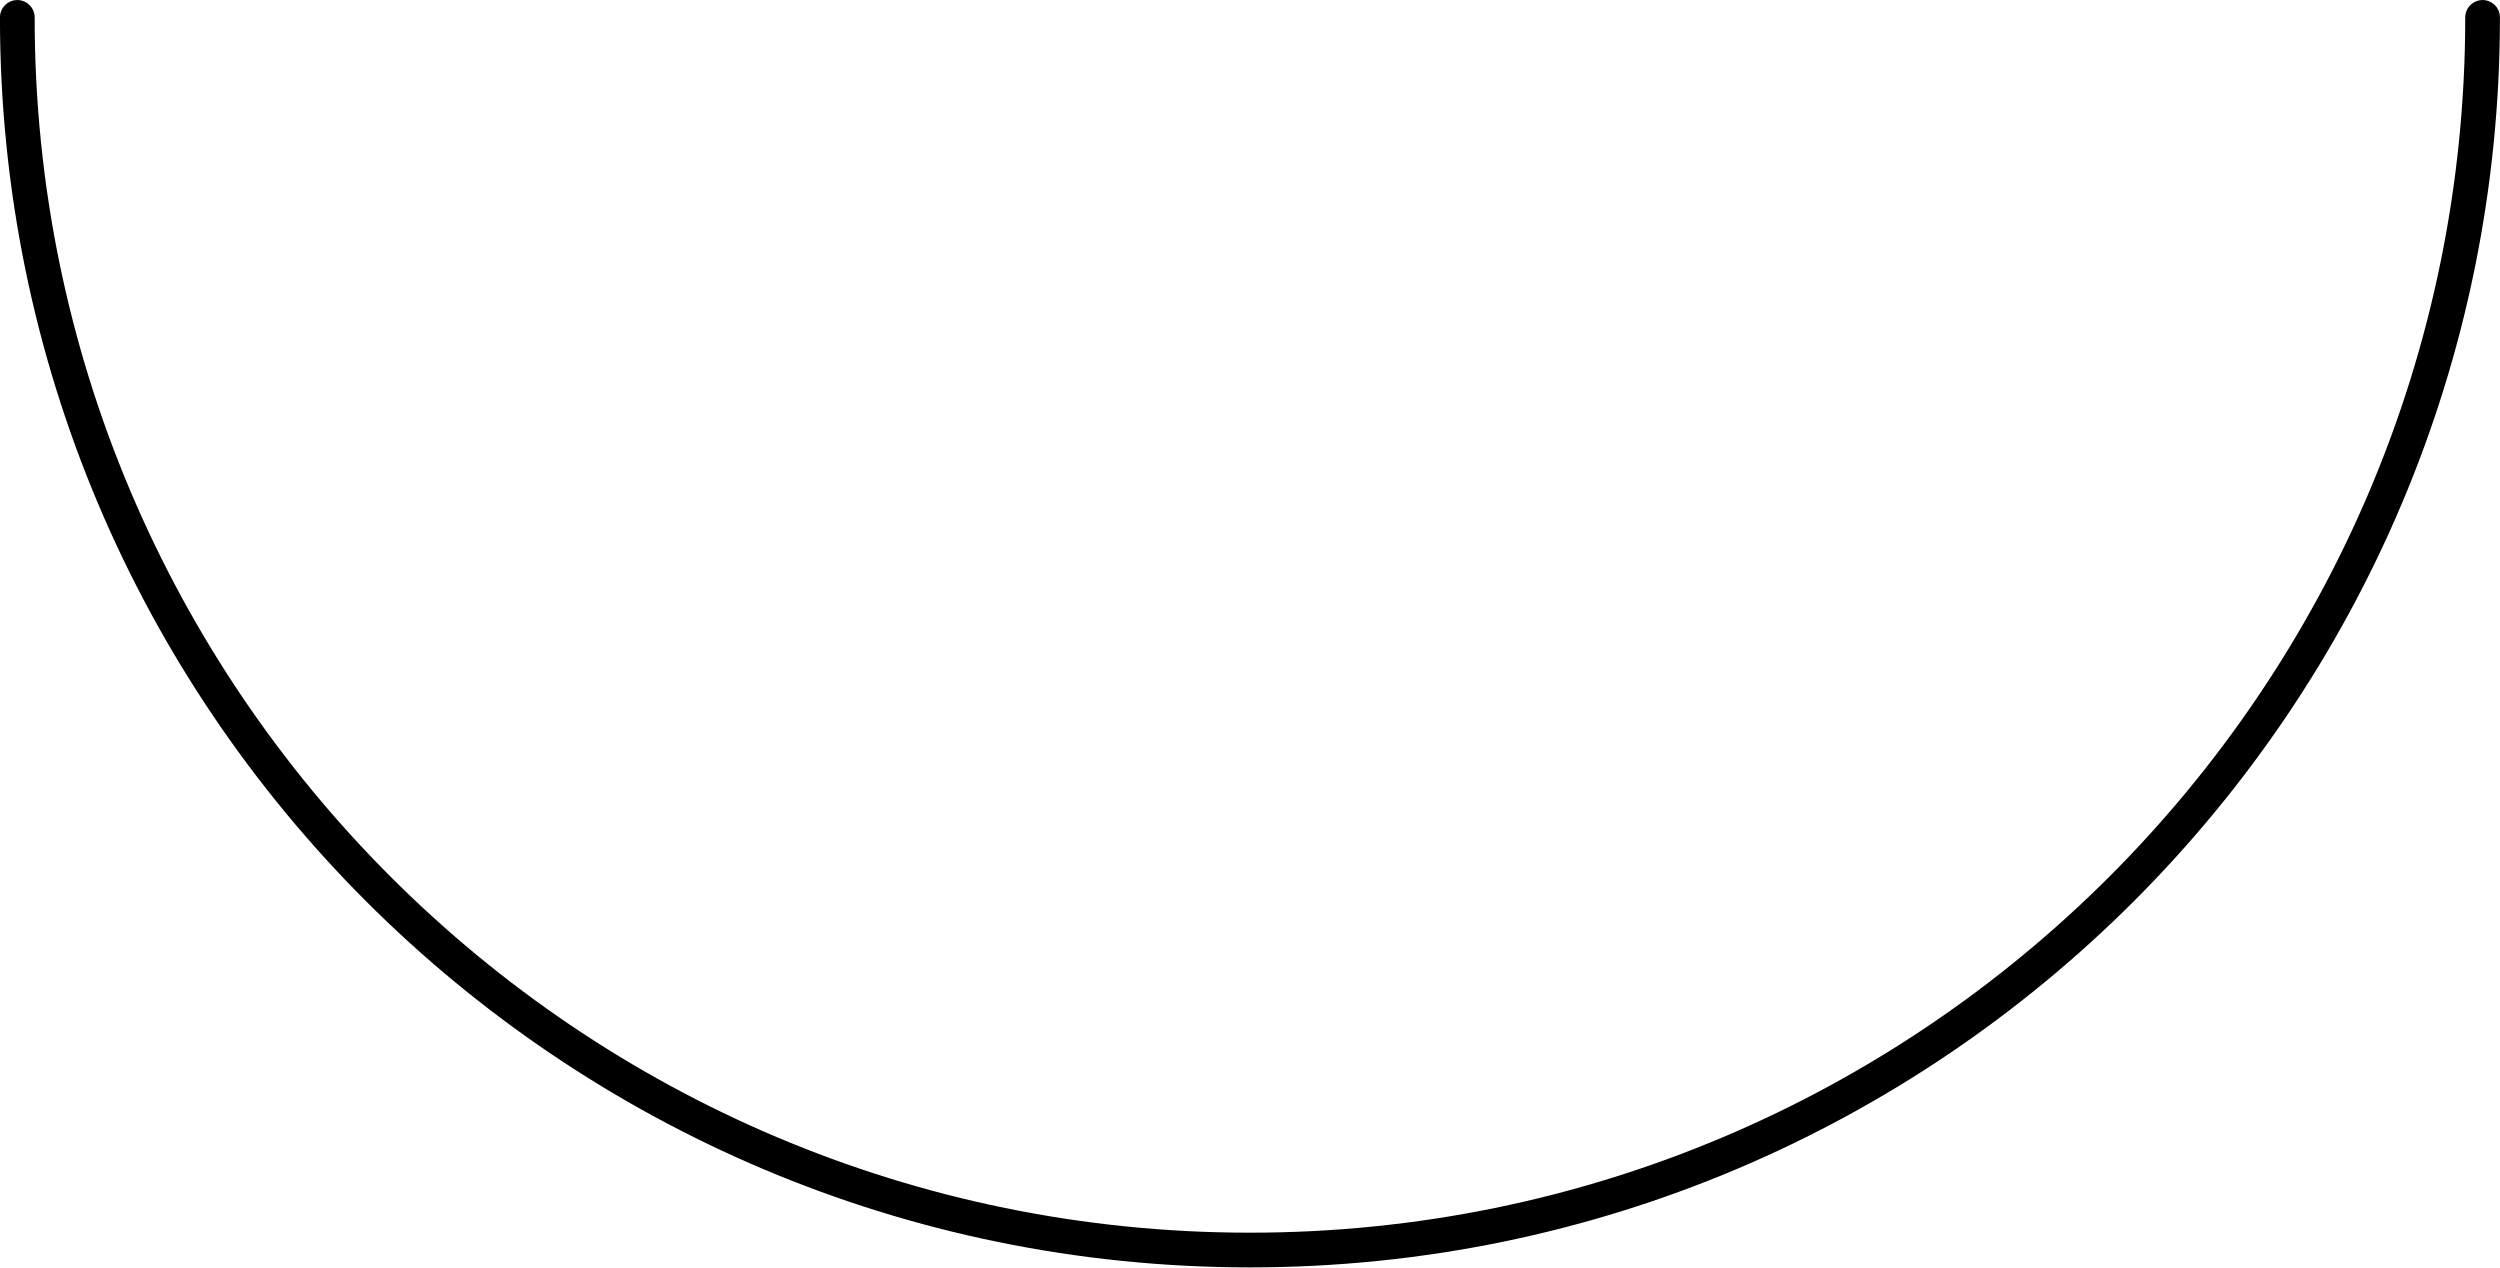
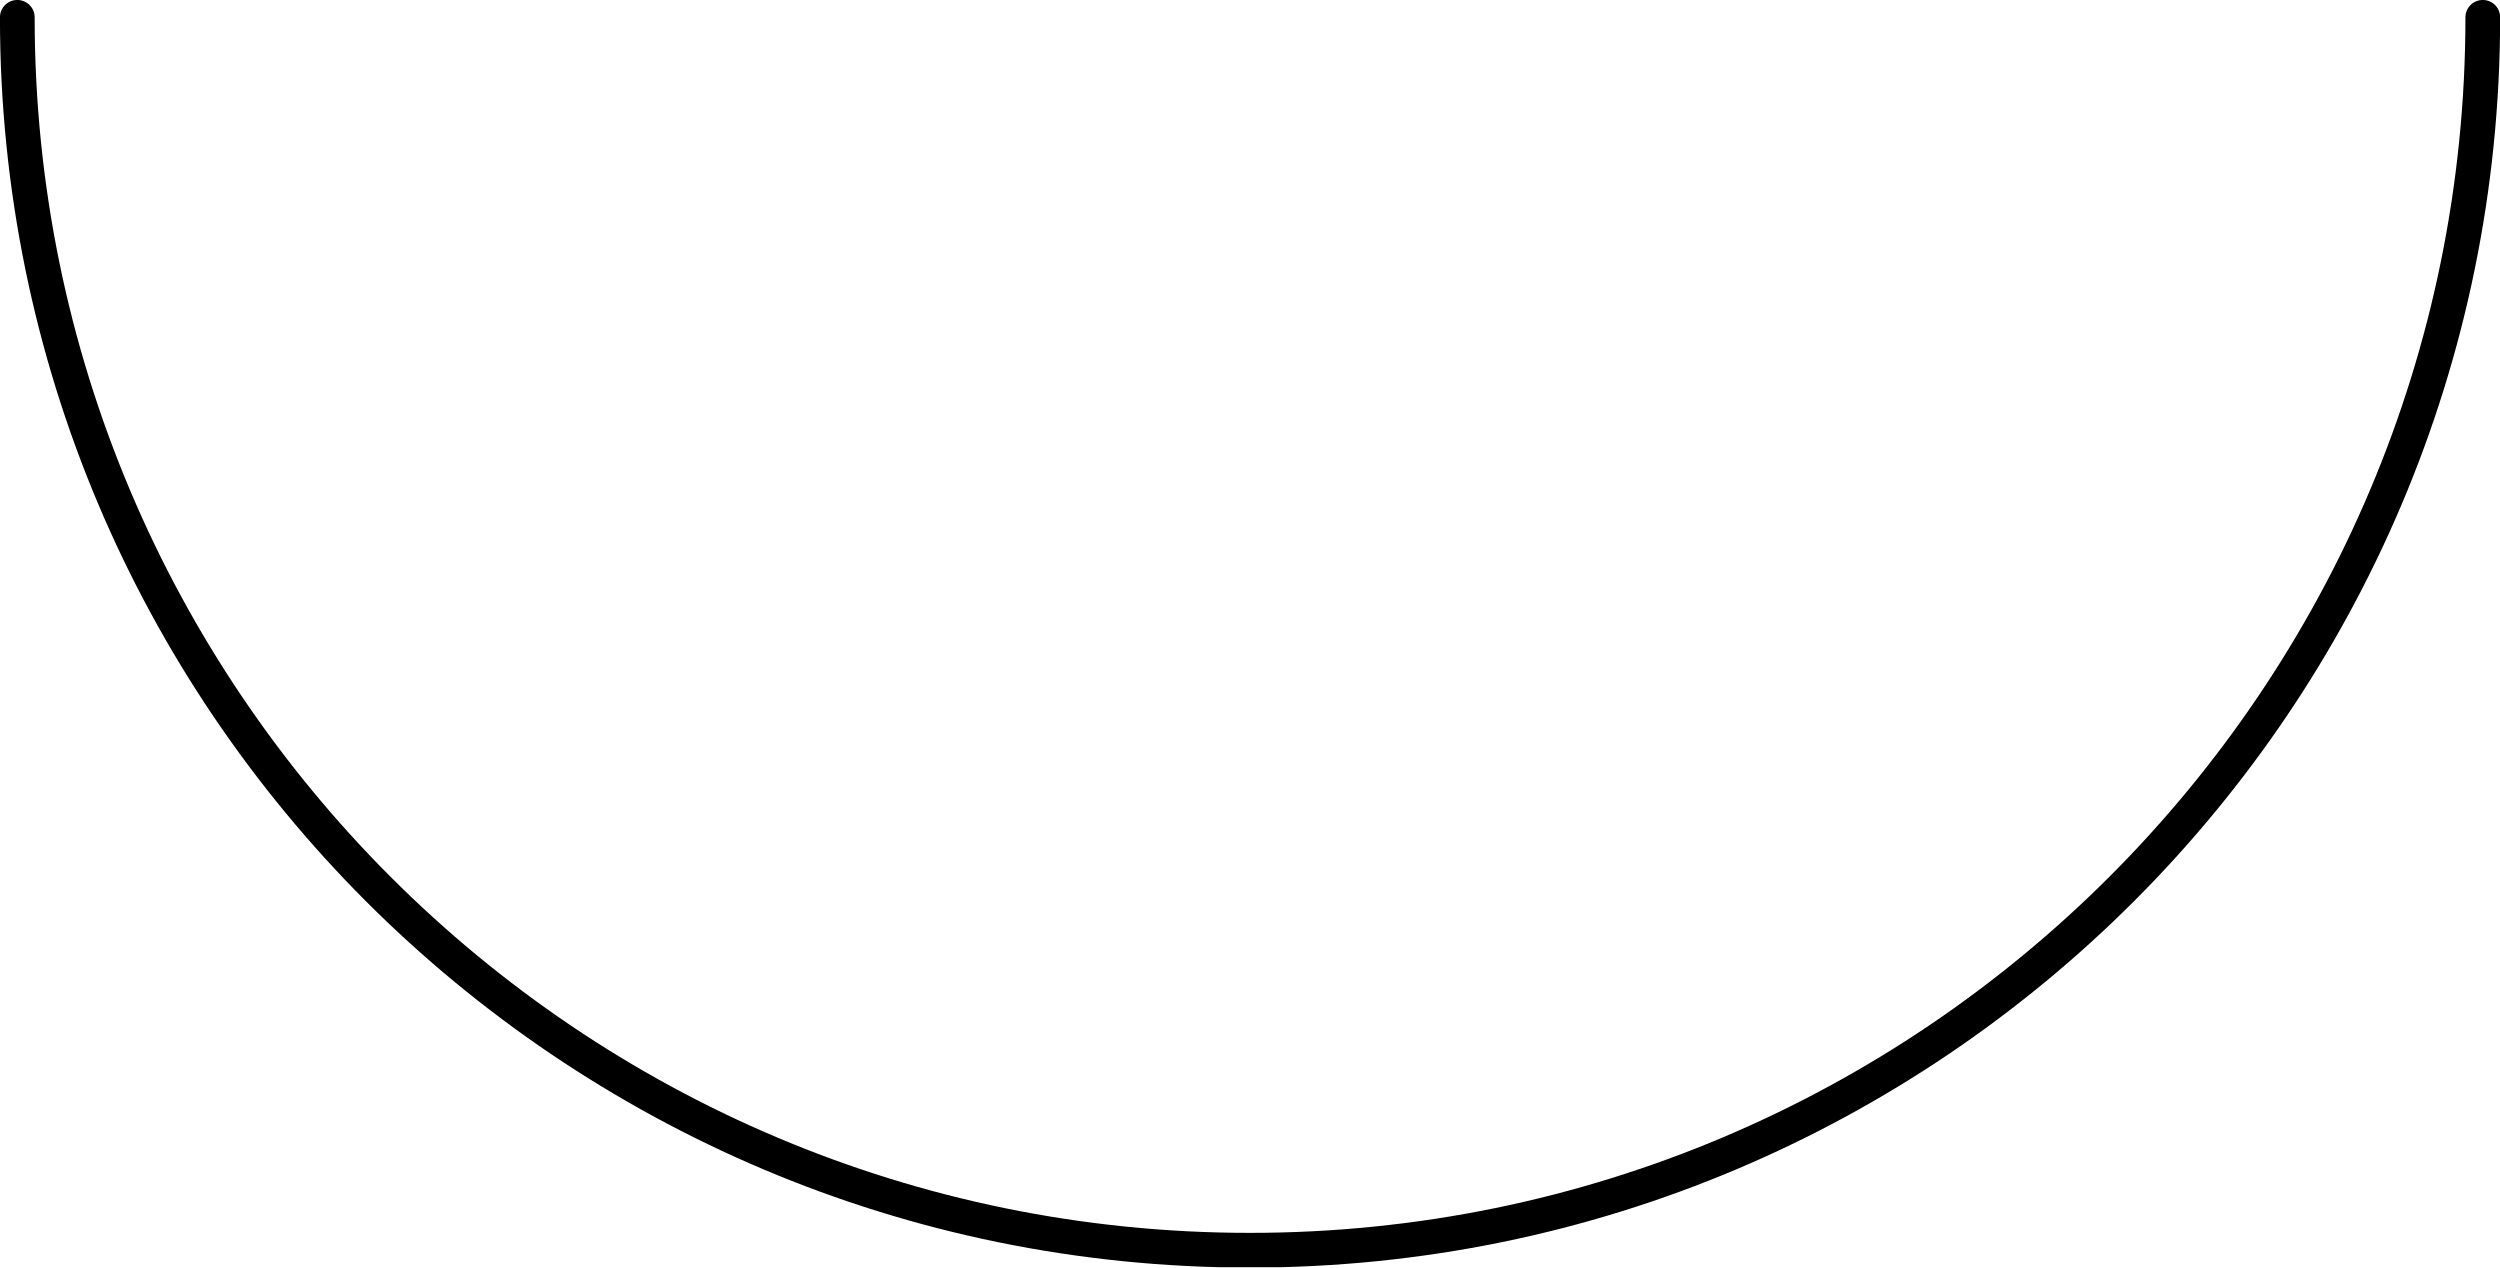
- <svg xmlns="http://www.w3.org/2000/svg" viewBox="0 0 38.327 19.429" height="19.429" width="38.327" xml:space="preserve" id="svg2" version="1.1">
-   <defs id="defs6" />
-   <g transform="matrix(1.333333,0,0,-1.333333,0,19.42933)" id="g10">
-     <g transform="translate(0.199,14.372)" id="g12">
-       <g id="g14">
-         <g id="g16">
-           <g id="g18">
-             <path id="path20" style="fill:none;stroke:#000000;stroke-width:0.399;stroke-linecap:round;stroke-linejoin:round;stroke-miterlimit:10;stroke-dasharray:none;stroke-opacity:1" d="m 0,0 c 0,-7.828 6.346,-14.173 14.173,-14.173 7.828,0 14.173,6.346 14.173,14.173" />
-           </g>
-         </g>
-       </g>
+ <svg xmlns="http://www.w3.org/2000/svg" id="svg12" version="1.2" viewBox="0 0 28.745 14.572" height="14.572pt" width="28.745pt">
+   <defs id="defs5">
+     <clipPath id="clip1">
+       <path id="path2" d="M 0 0 L 28.746 0 L 28.746 14.57 L 0 14.57 Z M 0 0 " />
+     </clipPath>
+   </defs>
+   <g id="surface2">
+     <g id="g9" clip-rule="nonzero" clip-path="url(#clip1)">
+       <path id="path7" transform="matrix(1,0,0,-1,0.199,0.2)" d="M 0 0.001 C 0 -7.827 6.344 -14.175 14.172 -14.175 C 22 -14.175 28.348 -7.827 28.348 0.001 " style="fill:none;stroke-width:0.399;stroke-linecap:round;stroke-linejoin:round;stroke:rgb(0%,0%,0%);stroke-opacity:1;stroke-miterlimit:10;" />
    </g>
  </g>
</svg>
